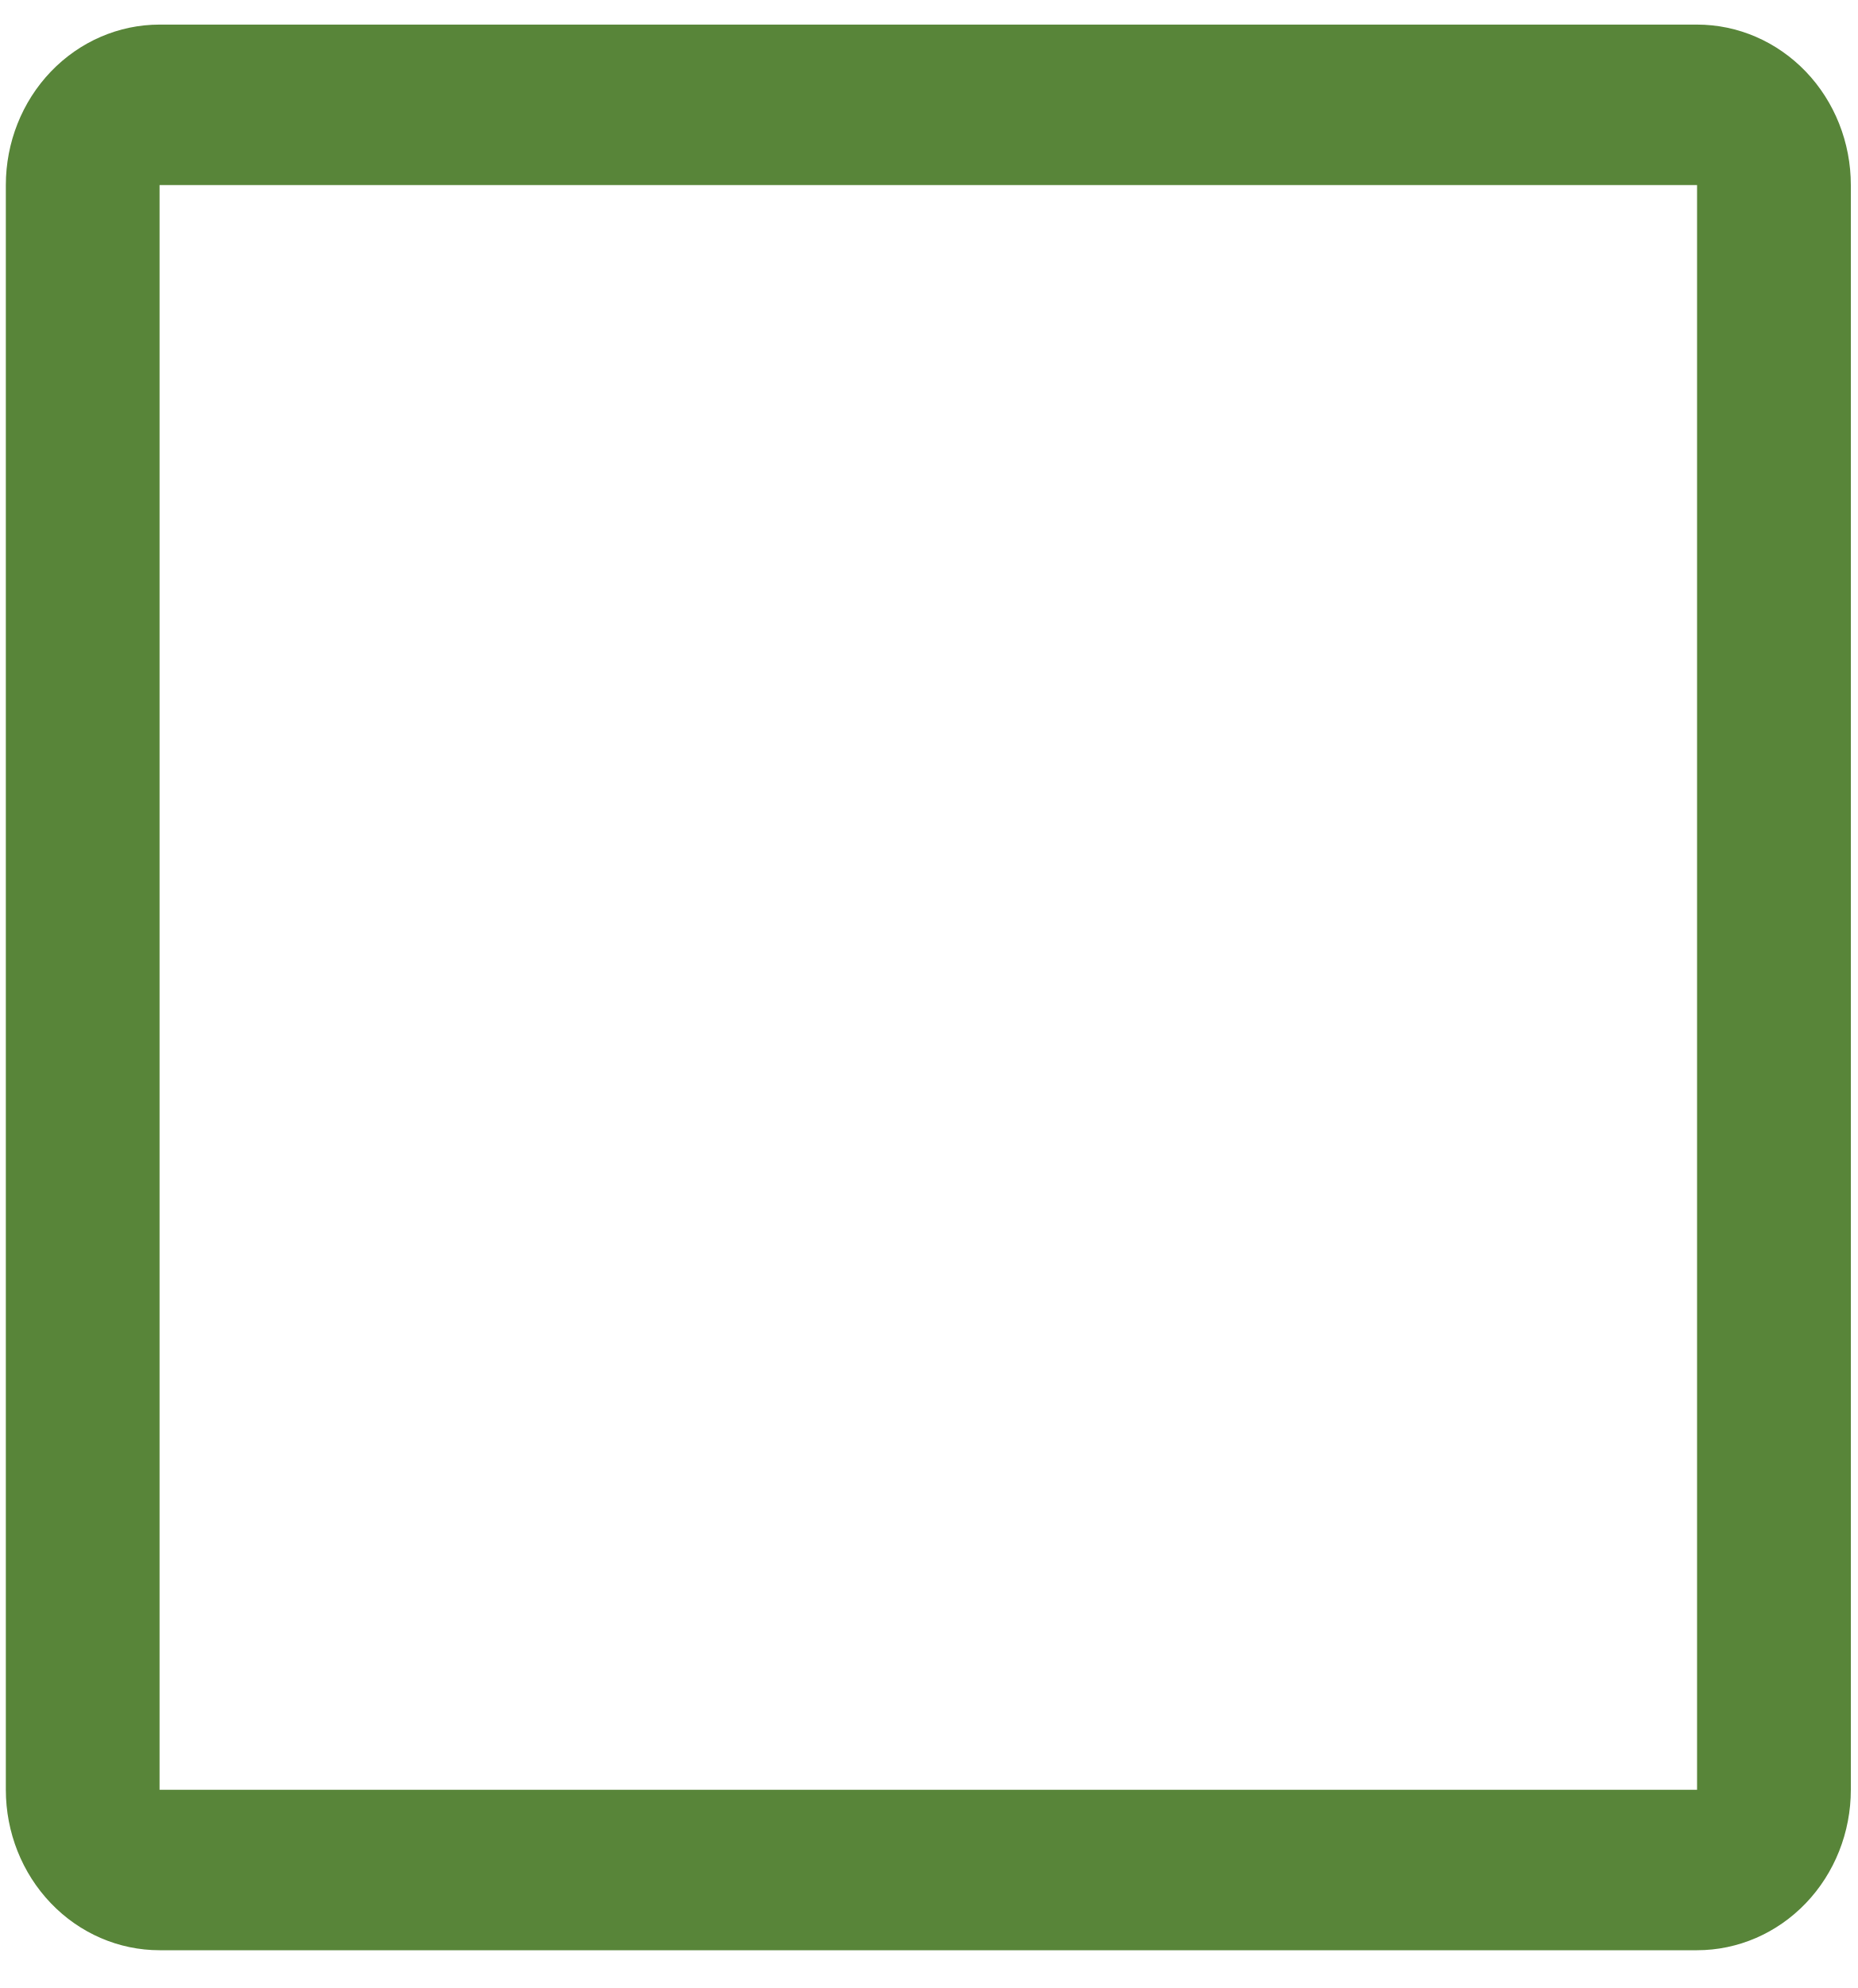
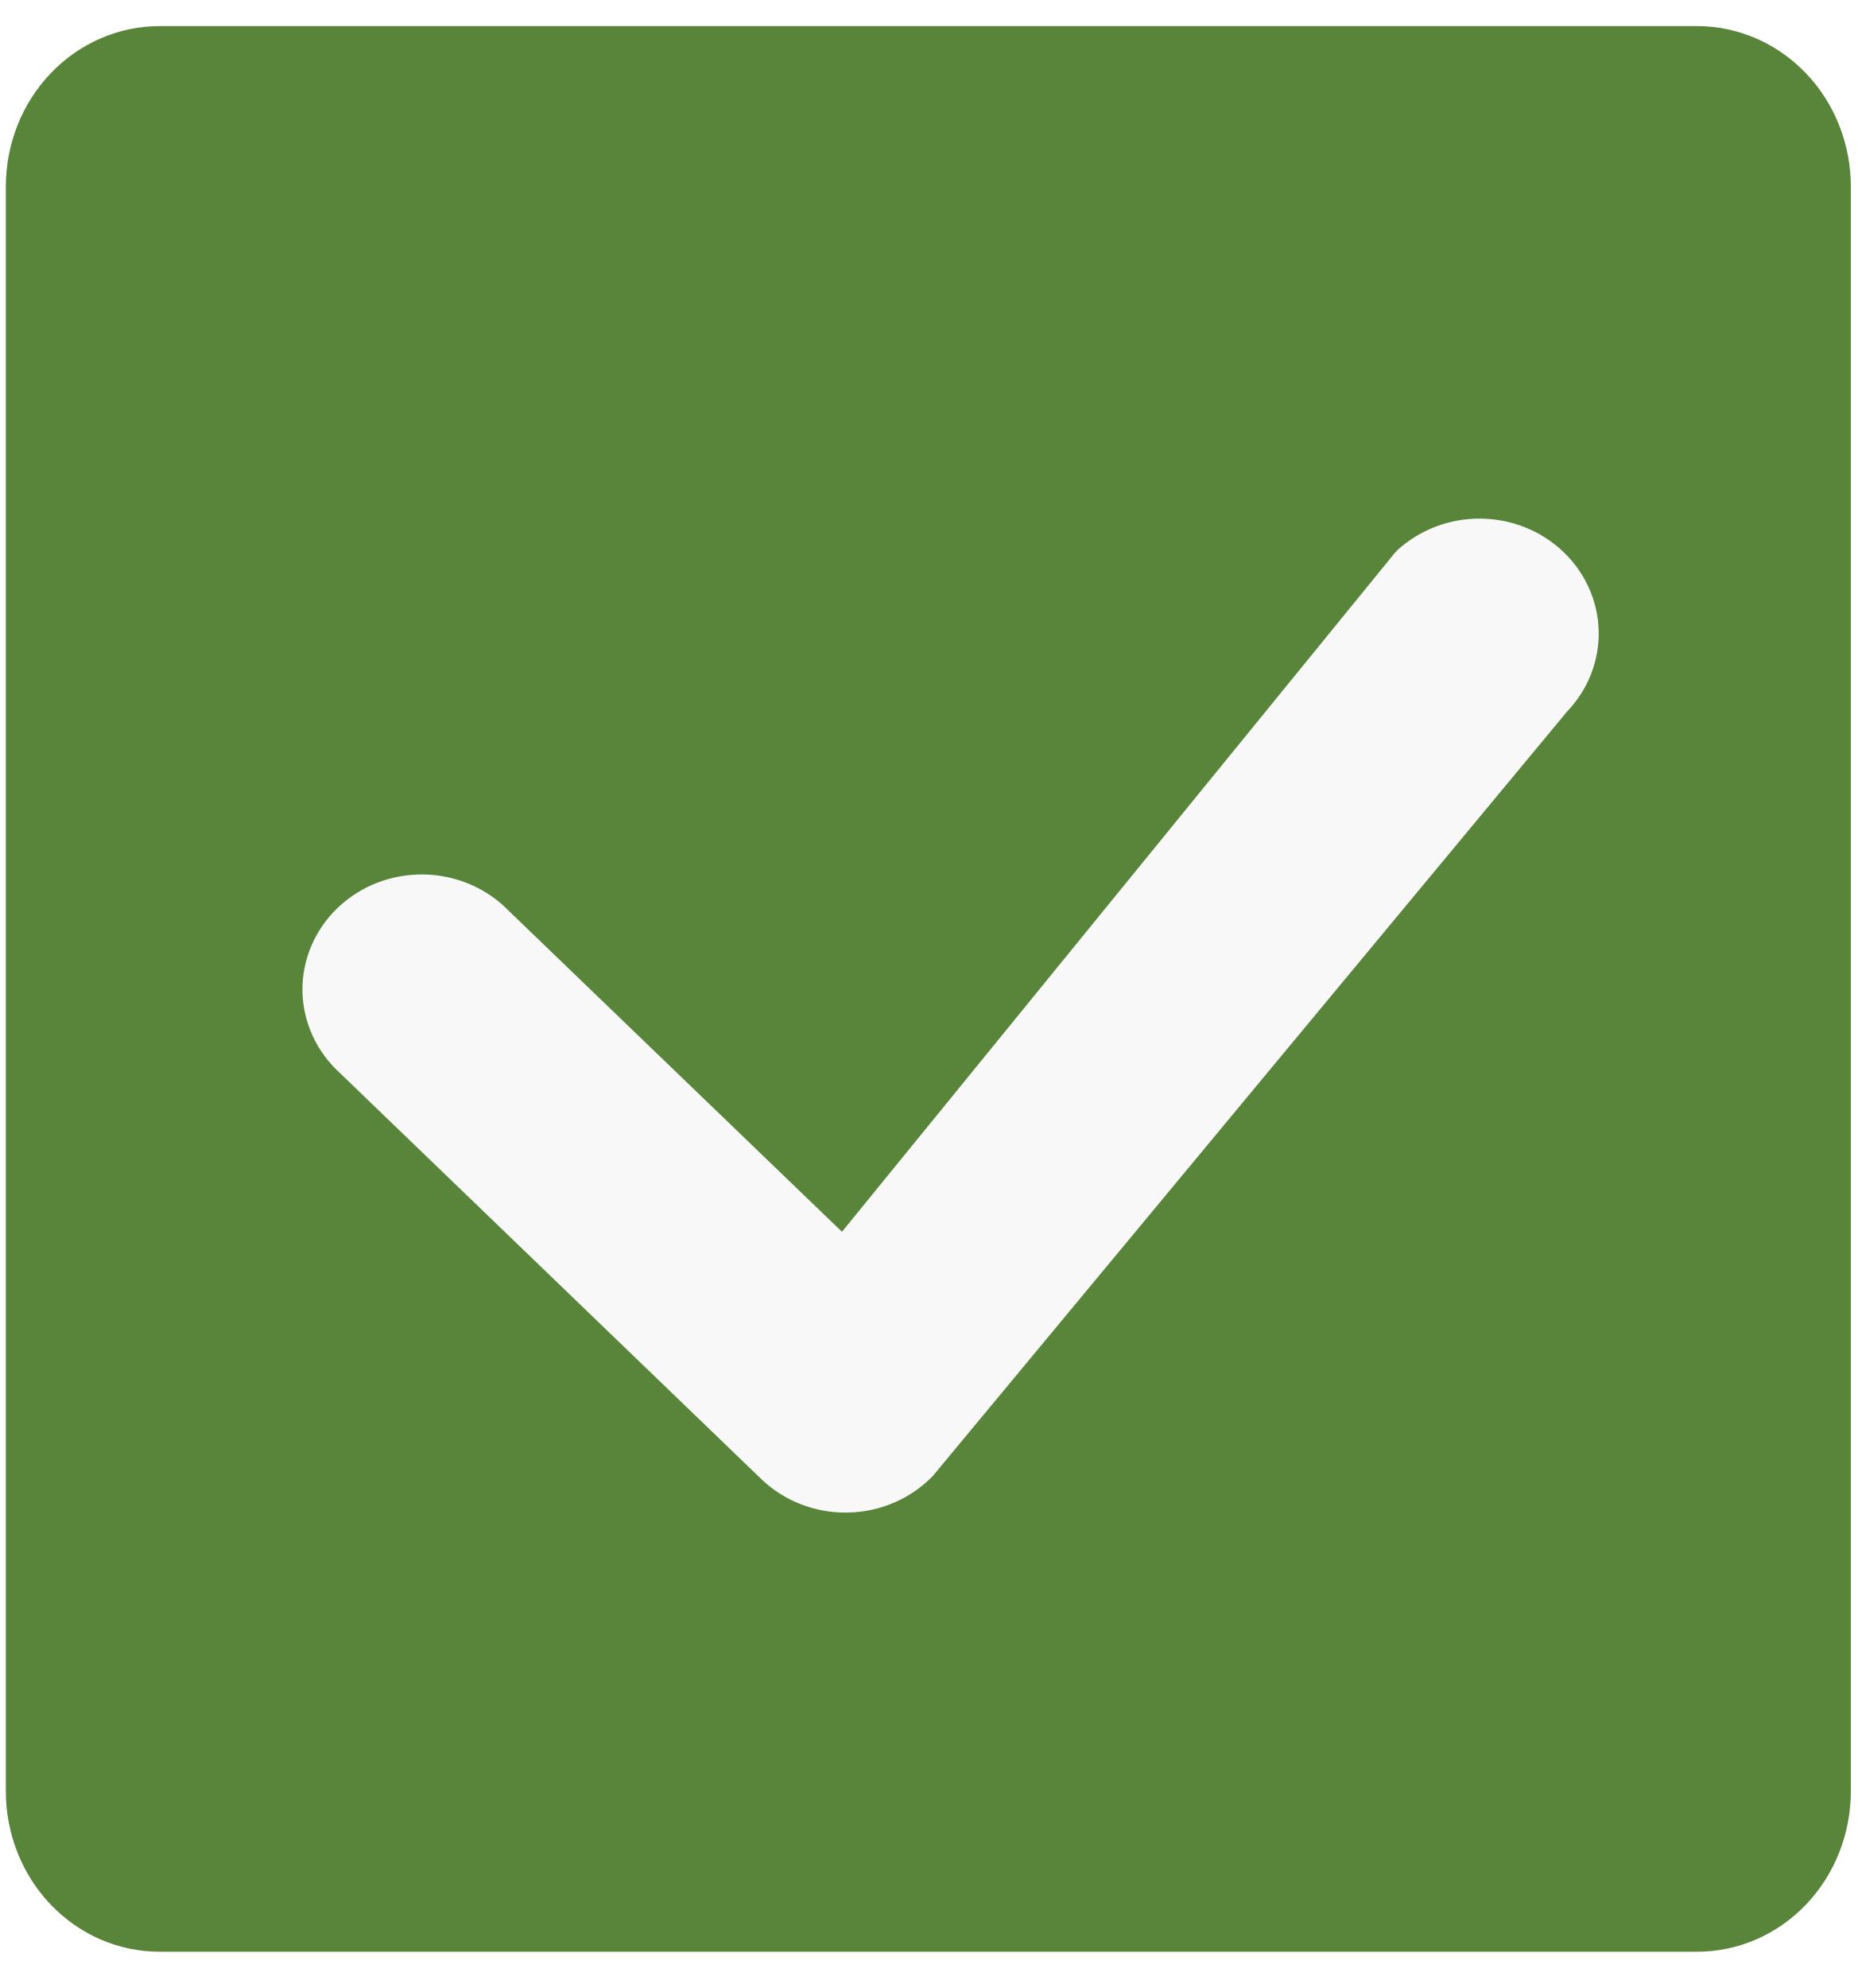
<svg xmlns="http://www.w3.org/2000/svg" width="43" height="46" viewBox="0 0 43 46" fill="none">
-   <path d="M39.276 0.569H3.693C2.749 0.569 1.844 0.961 1.177 1.657C0.51 2.353 0.135 3.298 0.135 4.282V41.413C0.135 42.398 0.51 43.342 1.177 44.038C1.844 44.735 2.749 45.126 3.693 45.126H39.276C40.22 45.126 41.125 44.735 41.793 44.038C42.46 43.342 42.835 42.398 42.835 41.413V4.282C42.835 3.298 42.46 2.353 41.793 1.657C41.125 0.961 40.22 0.569 39.276 0.569ZM3.693 41.413V4.282H39.276V41.413H3.693Z" fill="#588539" />
+   <path d="M39.276 0.604H3.693C2.749 0.604 1.844 0.996 1.177 1.692C0.51 2.388 0.135 3.333 0.135 4.318V41.448C0.135 42.433 0.51 43.377 1.177 44.074C1.844 44.77 2.749 45.161 3.693 45.161H39.276C40.22 45.161 41.125 44.77 41.793 44.074C42.46 43.377 42.835 42.433 42.835 41.448V4.318C42.835 3.333 42.46 2.388 41.793 1.692C41.125 0.996 40.22 0.604 39.276 0.604ZM3.693 41.448V4.318H39.276V41.448H3.693Z" fill="#588539" />
+   <rect x="3" y="4" width="37" height="38" fill="#588539" />
+   <path d="M32.337 12.733C32.855 12.258 33.545 11.995 34.261 12C34.977 12.005 35.662 12.278 36.173 12.761C36.684 13.244 36.98 13.9 36.999 14.589C37.018 15.278 36.758 15.948 36.275 16.456L21.591 34.15C21.338 34.412 21.034 34.622 20.695 34.768C20.356 34.914 19.99 34.993 19.619 34.999C19.248 35.006 18.879 34.941 18.535 34.807C18.191 34.673 17.878 34.474 17.616 34.221L7.878 24.839C7.607 24.595 7.39 24.302 7.239 23.975C7.088 23.649 7.007 23.297 7 22.94C6.994 22.583 7.062 22.228 7.201 21.897C7.34 21.566 7.546 21.265 7.808 21.013C8.071 20.76 8.383 20.561 8.726 20.427C9.07 20.294 9.438 20.228 9.809 20.234C10.179 20.24 10.545 20.319 10.883 20.464C11.222 20.609 11.527 20.819 11.779 21.08L19.486 28.502L32.267 12.811L32.337 12.733Z" fill="#F8F8F8" />
</svg>
